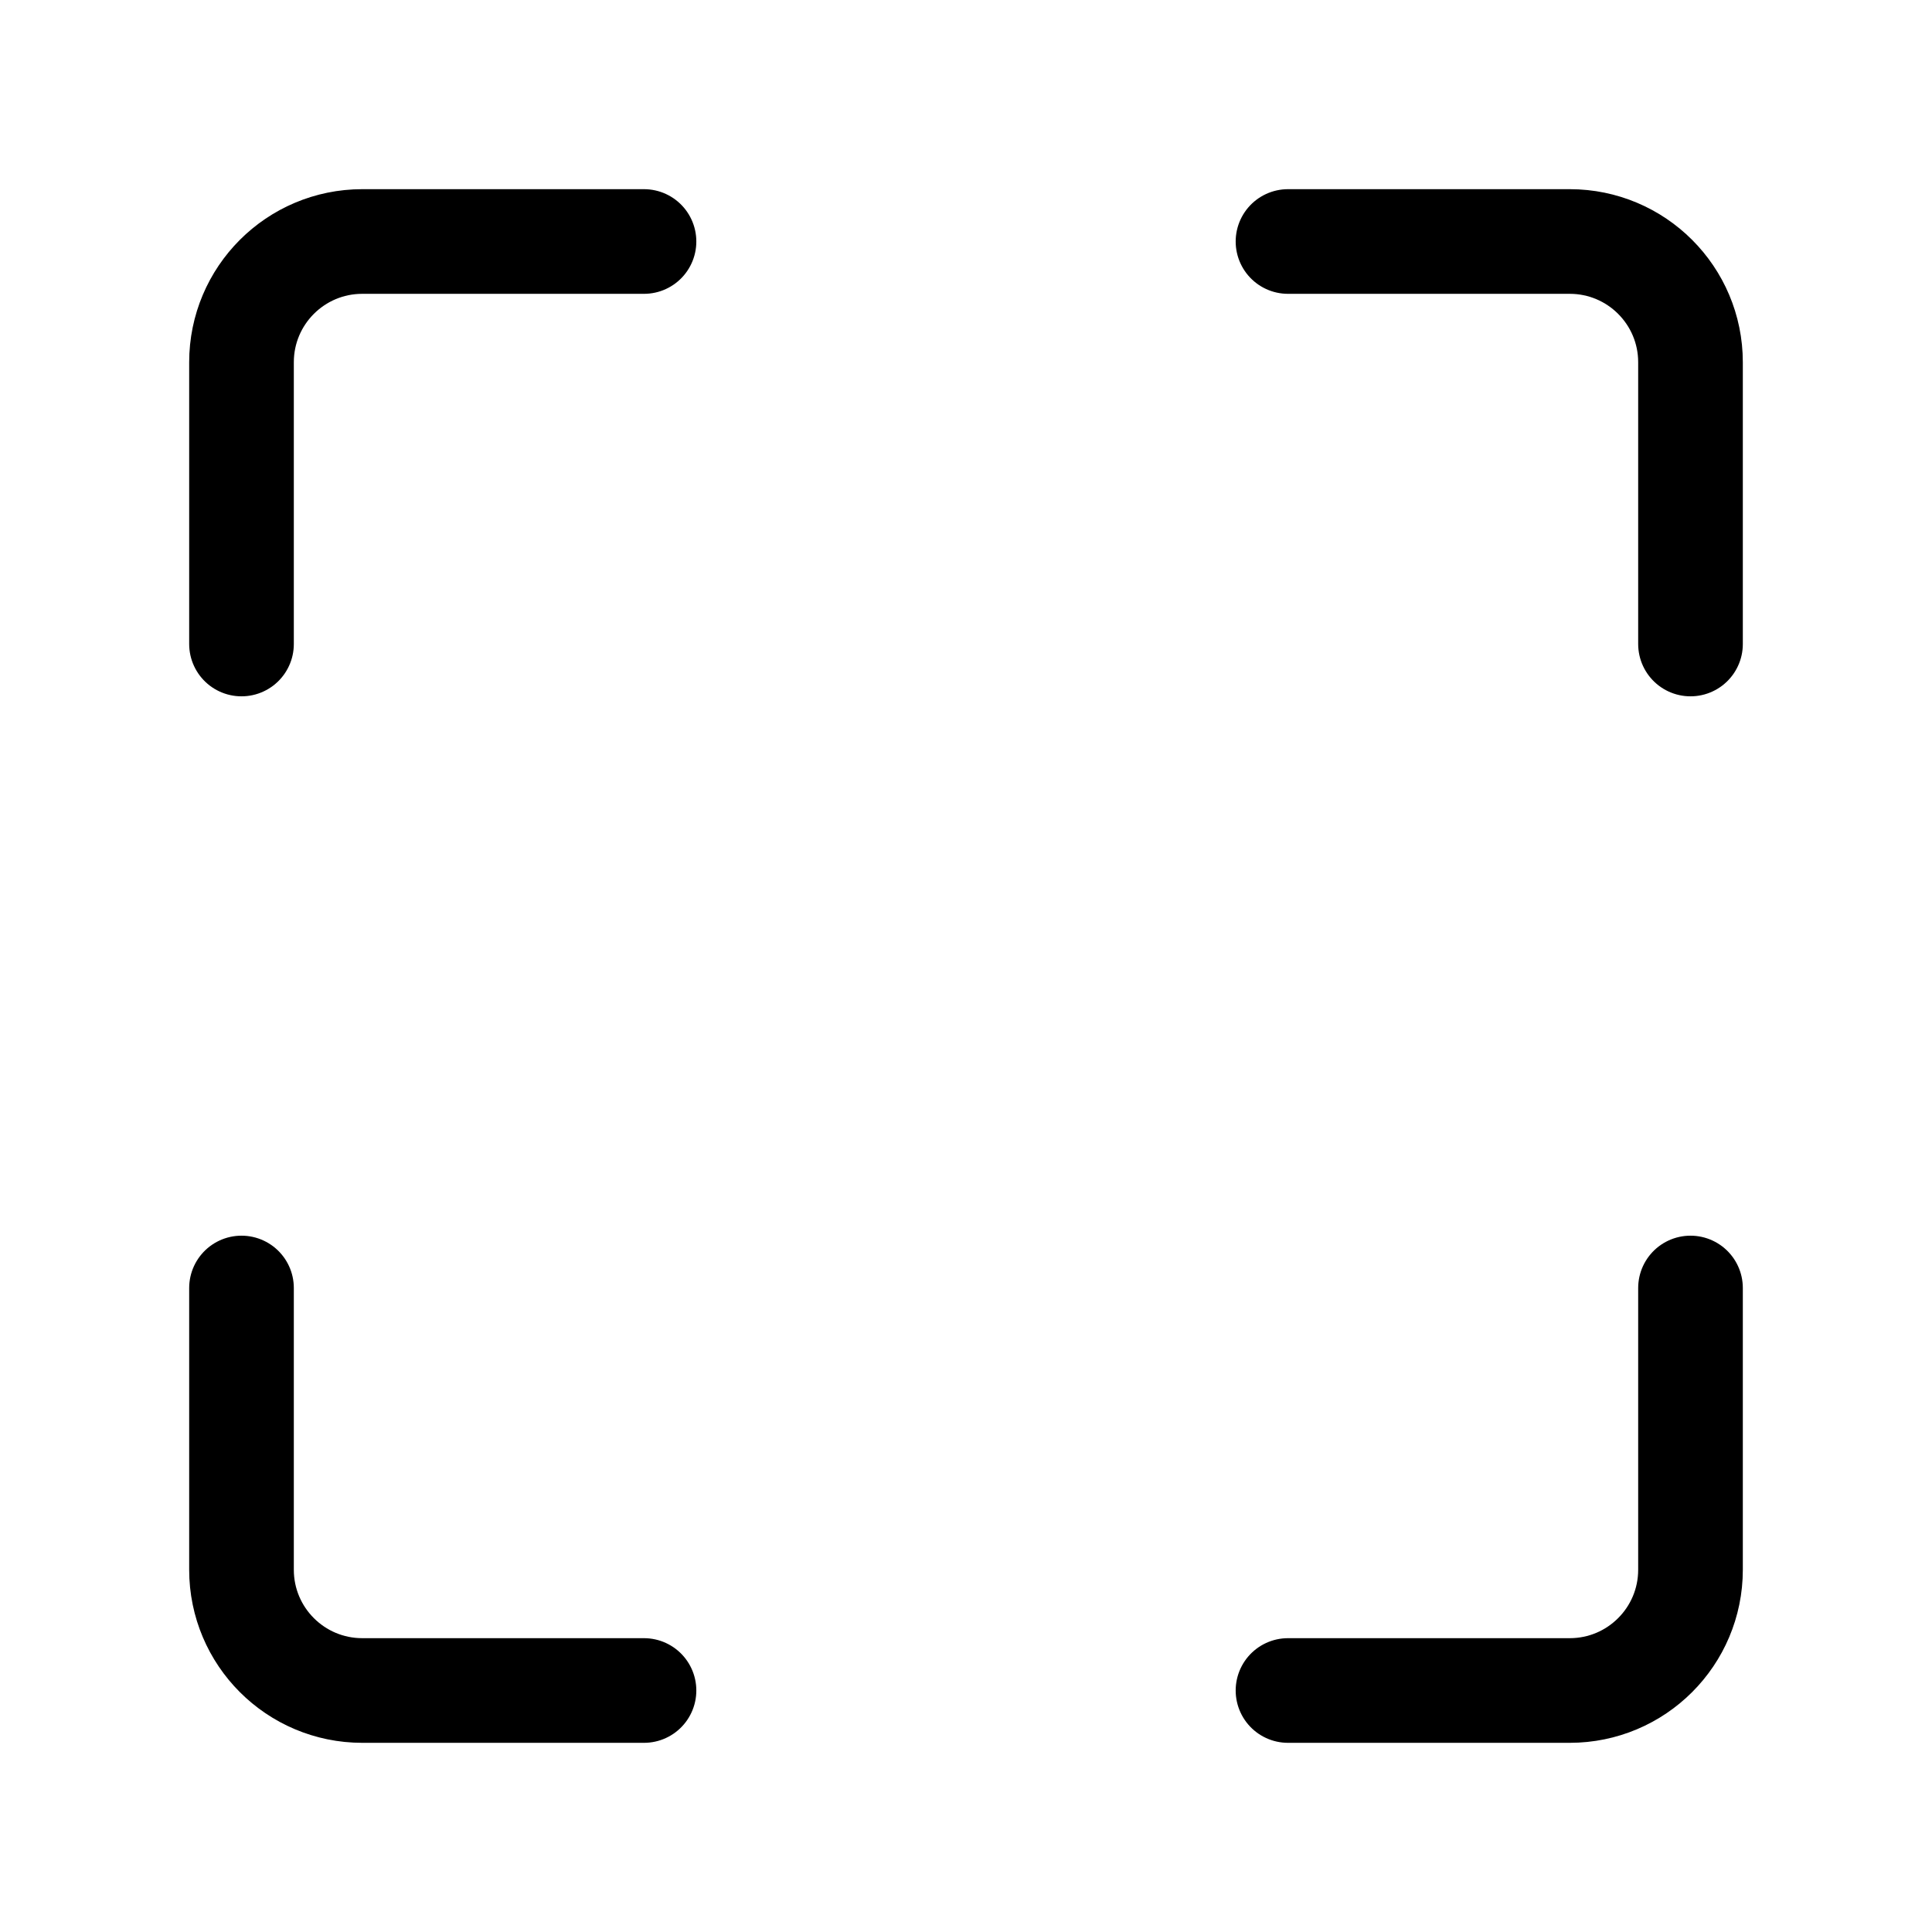
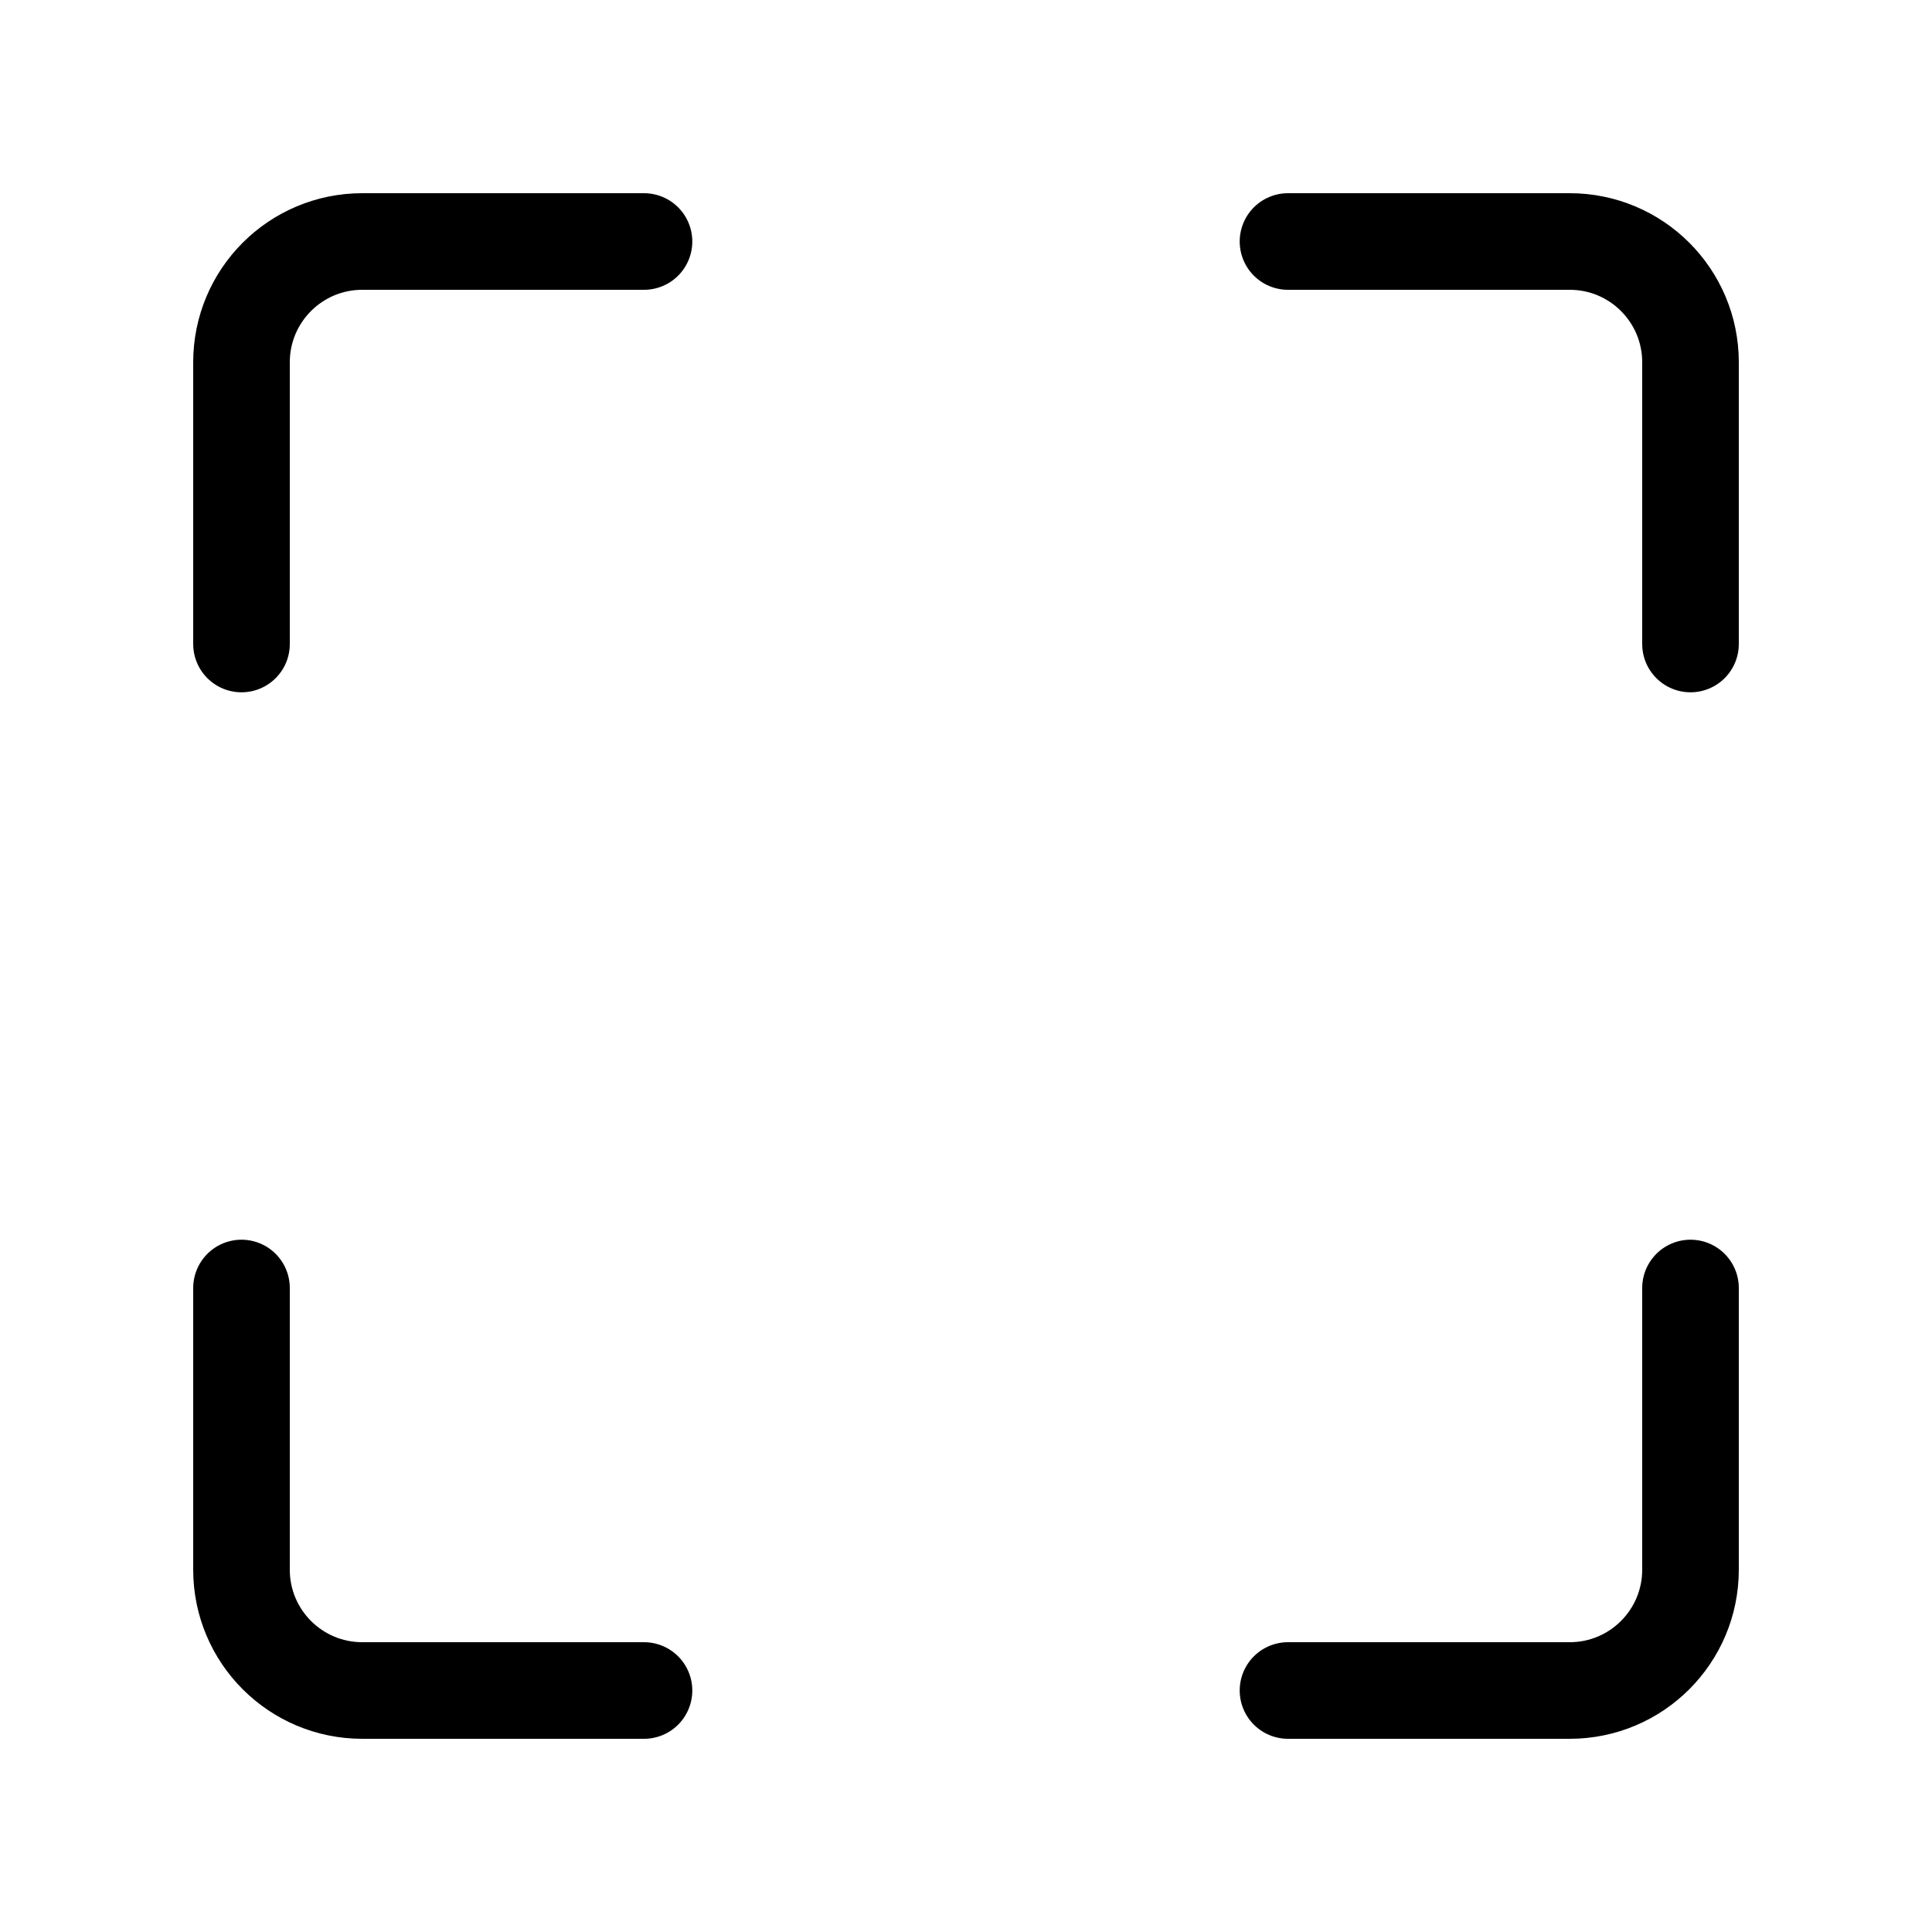
- <svg xmlns="http://www.w3.org/2000/svg" width="24" height="24" viewBox="0 0 24 24" fill="none" stroke="currentColor" stroke-width="1.3" stroke-linecap="round" stroke-linejoin="round">
+ <svg xmlns="http://www.w3.org/2000/svg" width="24" height="24" viewBox="0 0 24 24" fill="none" stroke="currentColor" stroke-width="1.2" stroke-linecap="round" stroke-linejoin="round">
  <path d="M3 8V4.5A1.5 1.5 0 0 1 4.5 3H8" />
  <path d="M16 3h3.5A1.5 1.5 0 0 1 21 4.5V8" />
  <path d="M21 16v3.5A1.5 1.5 0 0 1 19.5 21H16" />
  <path d="M8 21H4.5A1.5 1.5 0 0 1 3 19.5V16" />
</svg>
